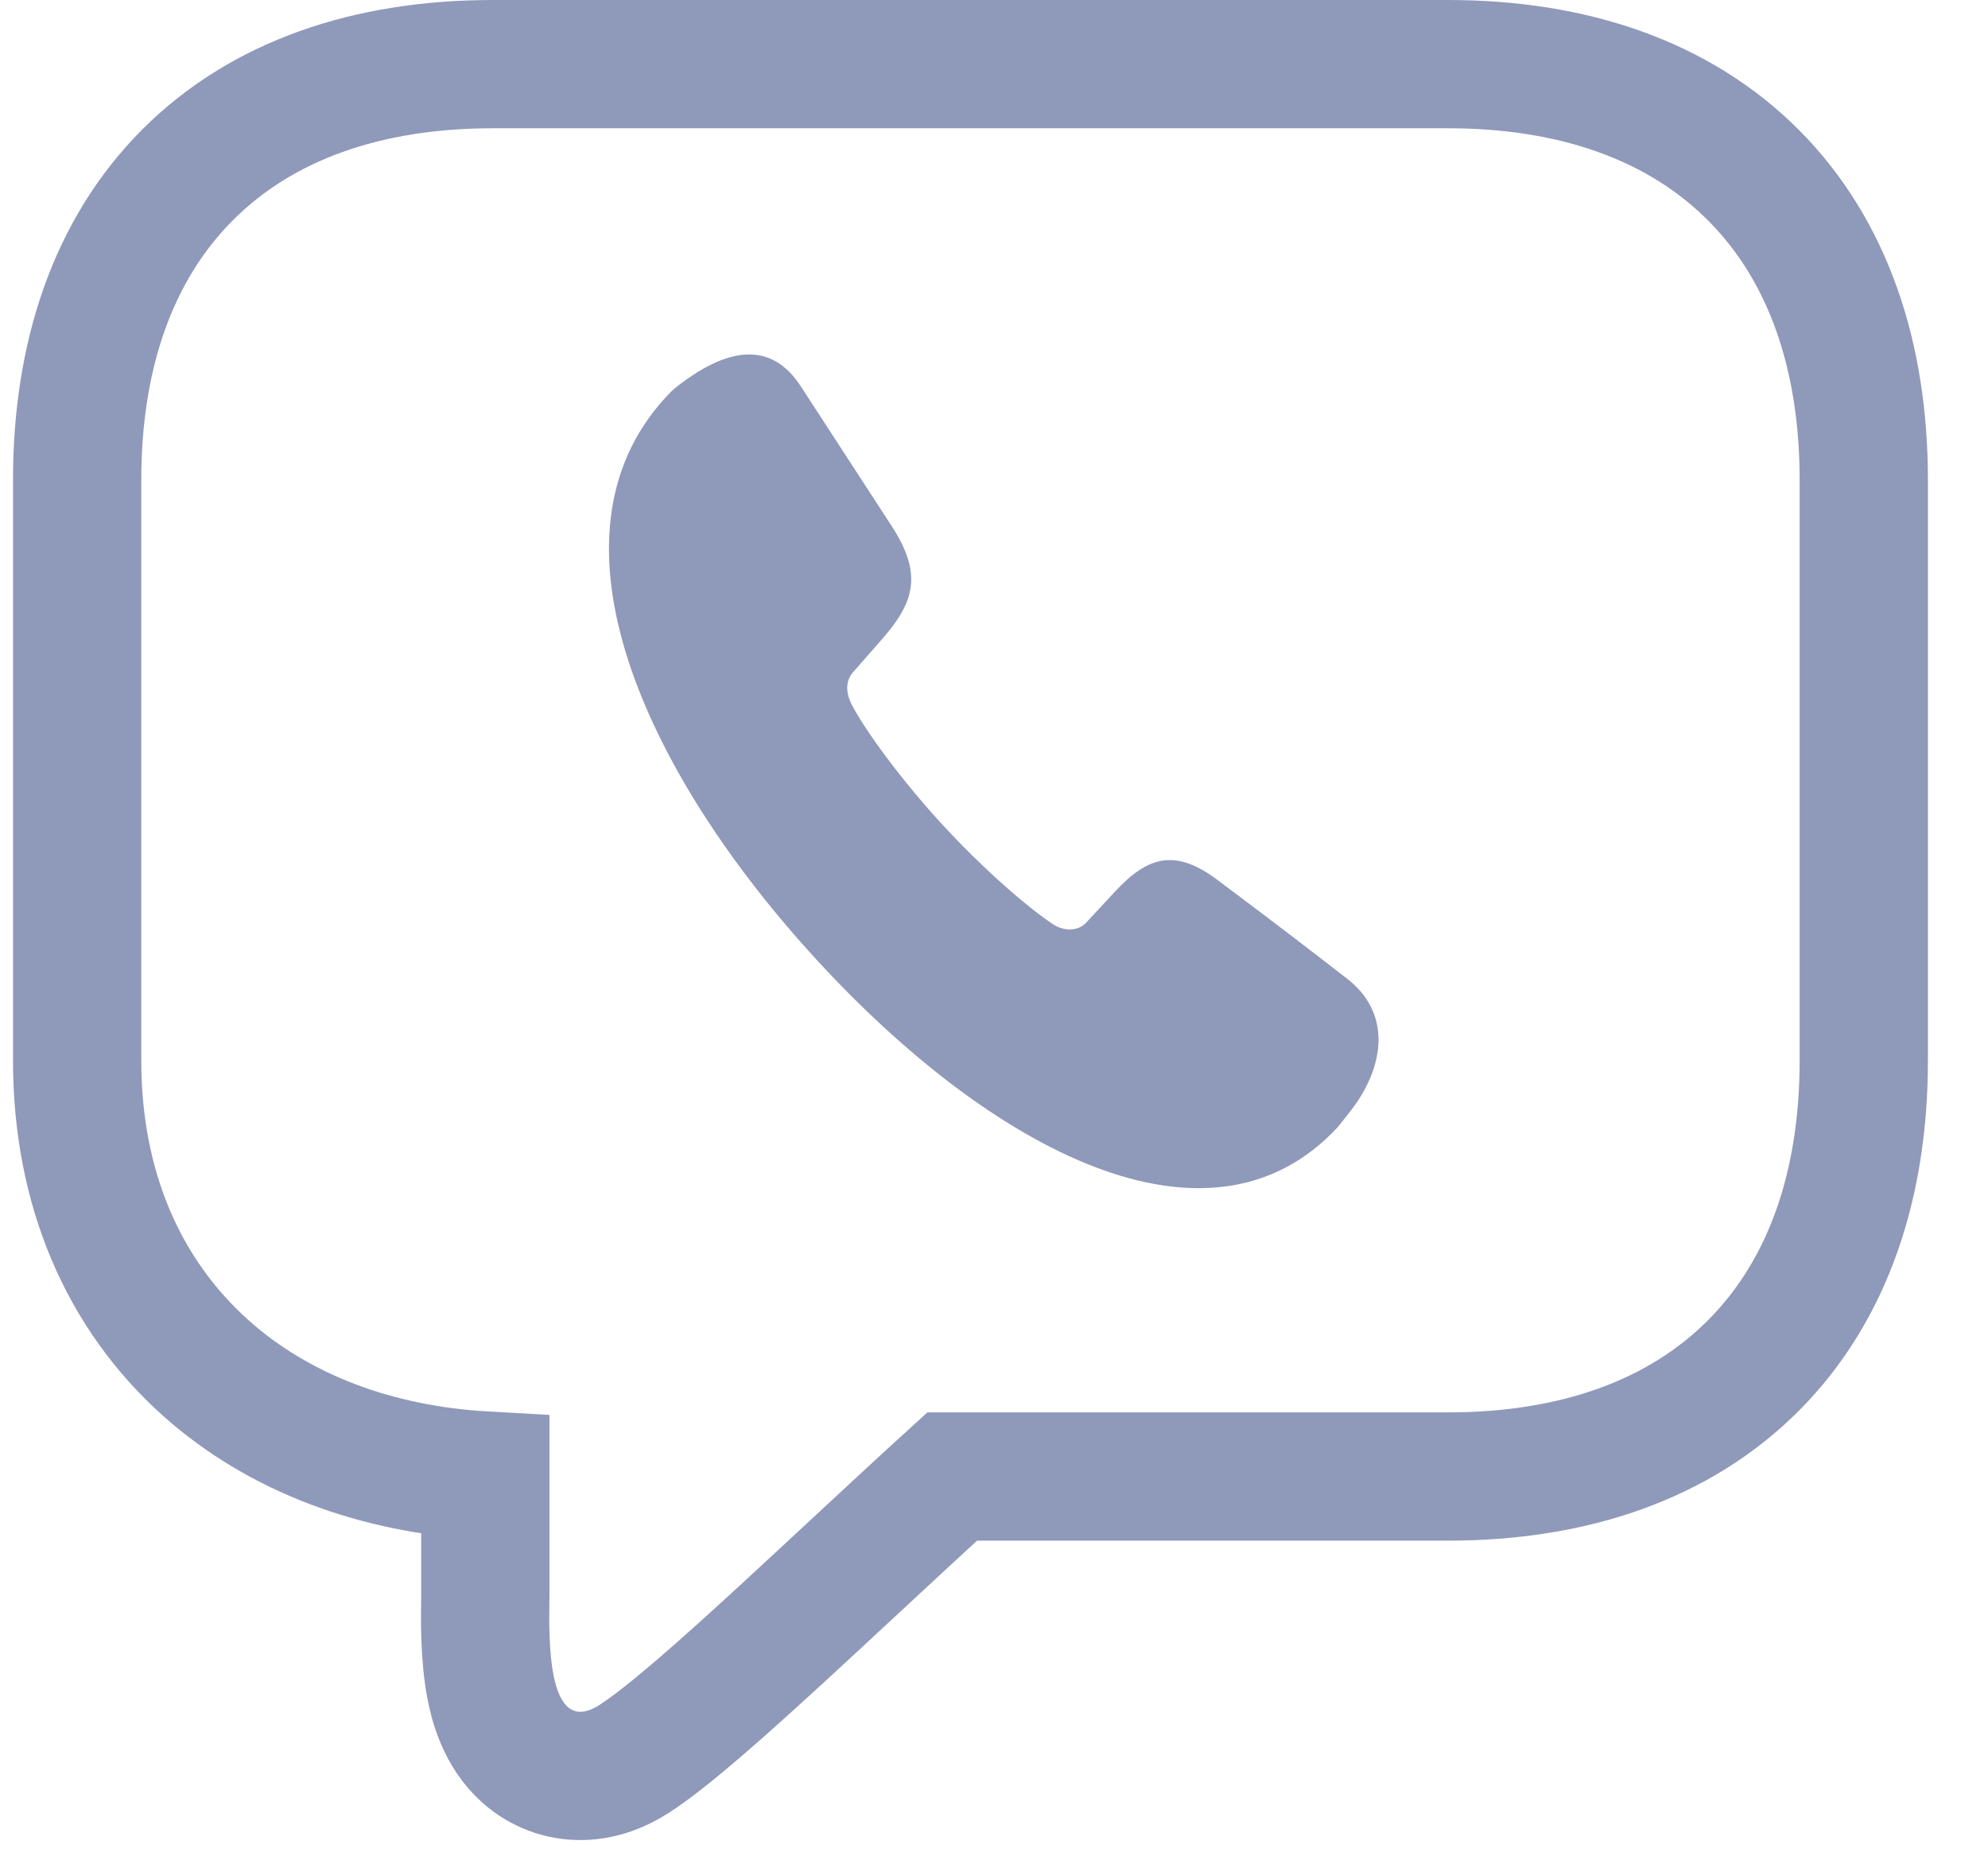
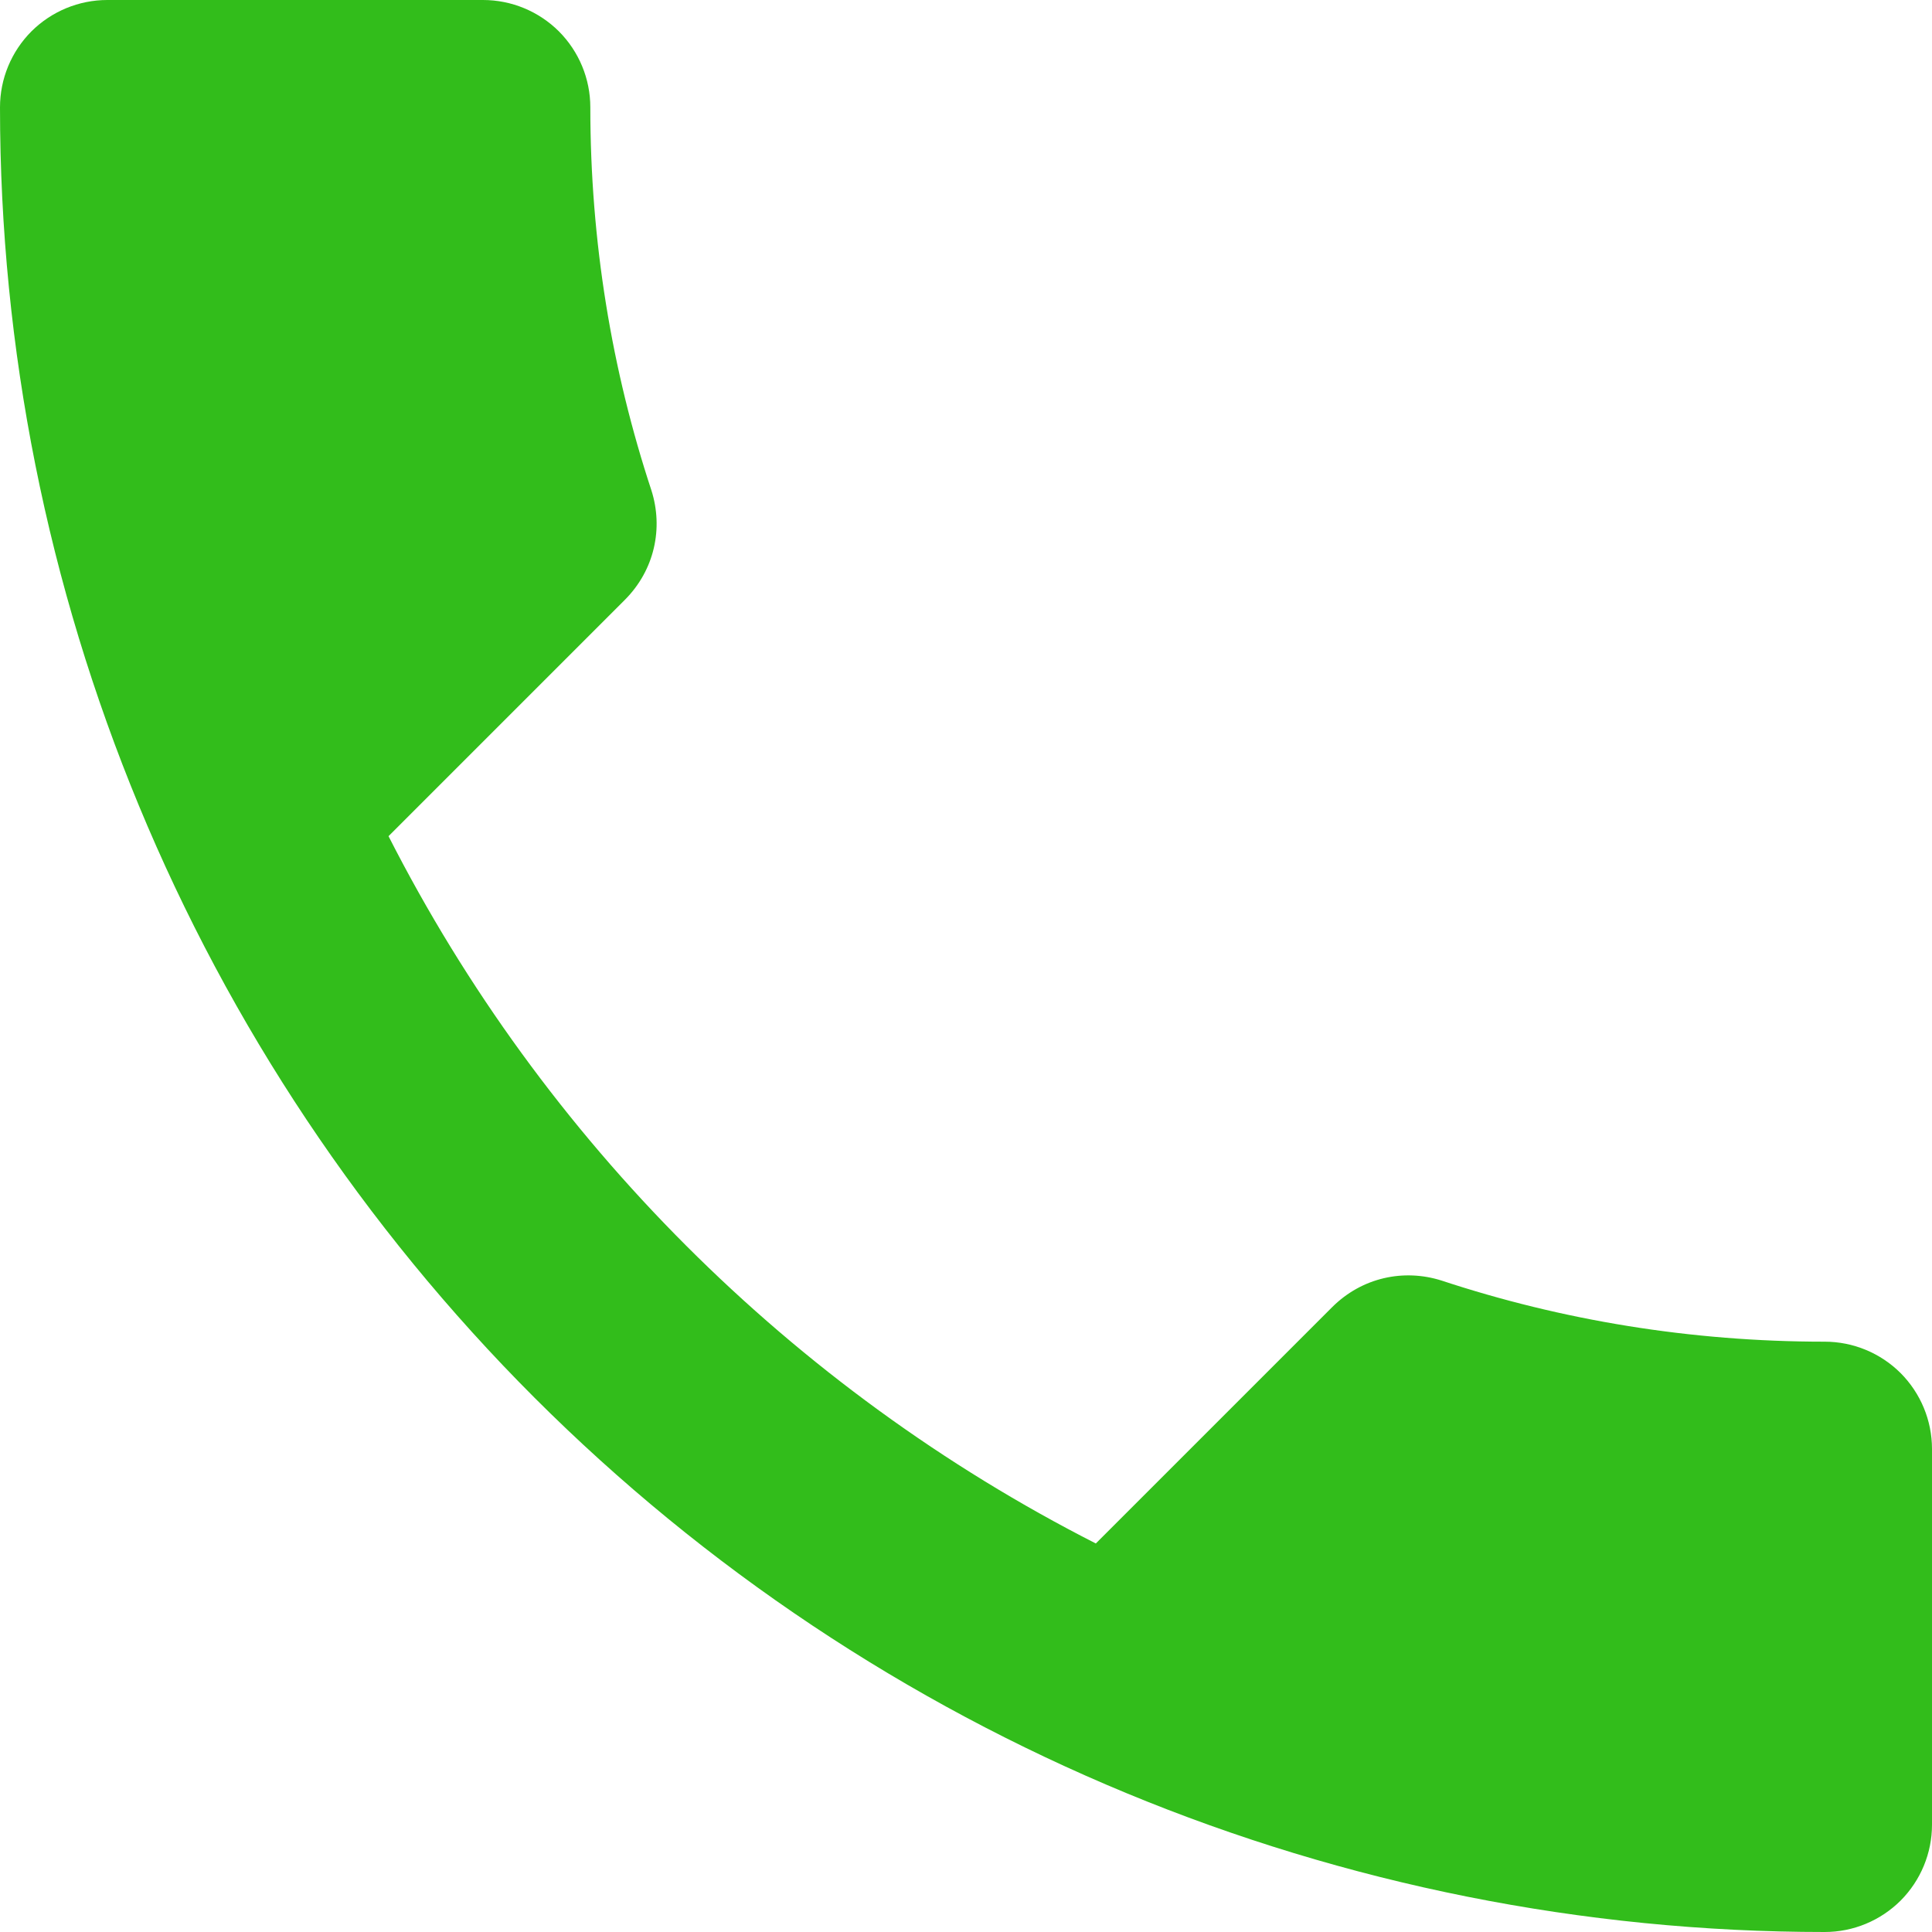
- <svg xmlns="http://www.w3.org/2000/svg" width="31" height="29" viewBox="0 0 31 29" fill="none">
-   <path d="M3.207 21.33C4.356 22.358 5.884 22.915 7.568 23.009V24.902C7.568 24.919 7.567 24.945 7.567 24.979C7.563 25.215 7.553 25.813 7.648 26.303C7.695 26.544 7.811 27.032 8.194 27.369C8.425 27.572 8.734 27.701 9.084 27.692C9.405 27.684 9.674 27.562 9.874 27.436C10.401 27.103 11.296 26.301 12.209 25.463C12.574 25.127 12.952 24.776 13.331 24.424C13.845 23.947 14.36 23.468 14.848 23.024H22.579C24.526 23.024 26.181 22.461 27.349 21.286C28.515 20.112 29.063 18.458 29.063 16.539V7.484C29.063 5.565 28.515 3.912 27.349 2.738C26.181 1.563 24.526 1 22.579 1H7.685C5.74 1 4.085 1.56 2.918 2.734C1.751 3.907 1.203 5.561 1.203 7.484V16.539C1.203 18.532 1.926 20.184 3.207 21.33Z" stroke="#8F99BA" stroke-width="2" />
-   <path d="M12.753 14.987C15.448 17.912 18.847 19.75 20.863 17.573C20.936 17.483 20.996 17.403 21.066 17.315C21.561 16.679 21.724 15.844 21.035 15.284C20.484 14.856 19.919 14.42 19.016 13.745C18.328 13.215 17.898 13.352 17.384 13.906L16.935 14.389C16.798 14.535 16.569 14.512 16.42 14.412C16.02 14.146 15.343 13.56 14.704 12.868C14.078 12.189 13.508 11.417 13.291 11.005C13.214 10.871 13.154 10.645 13.304 10.48L13.759 9.961C14.271 9.376 14.386 8.937 13.896 8.19L12.489 6.027C12.019 5.298 11.323 5.421 10.533 6.046C10.475 6.094 10.428 6.144 10.382 6.194C8.362 8.386 10.07 12.075 12.753 14.987Z" fill="#8F99BA" />
+ <svg xmlns="http://www.w3.org/2000/svg" width="20" height="20" viewBox="0 0 20 20" fill="none">
+   <path d="M4.022 8.656C5.622 11.8 8.2 14.378 11.344 15.978L13.789 13.533C14.1 13.222 14.533 13.133 14.922 13.256C16.167 13.667 17.5 13.889 18.889 13.889C19.184 13.889 19.466 14.006 19.675 14.214C19.883 14.423 20 14.705 20 15V18.889C20 19.184 19.883 19.466 19.675 19.675C19.466 19.883 19.184 20 18.889 20C13.879 20 9.075 18.01 5.532 14.468C1.99 10.925 0 6.121 0 1.111C0 0.816 0.117 0.534 0.325 0.325C0.534 0.117 0.816 0 1.111 0H5C5.295 0 5.577 0.117 5.786 0.325C5.994 0.534 6.111 0.816 6.111 1.111C6.111 2.5 6.333 3.833 6.744 5.078C6.867 5.467 6.778 5.9 6.467 6.211L4.022 8.656Z" fill="#32BD1B" />
</svg>
